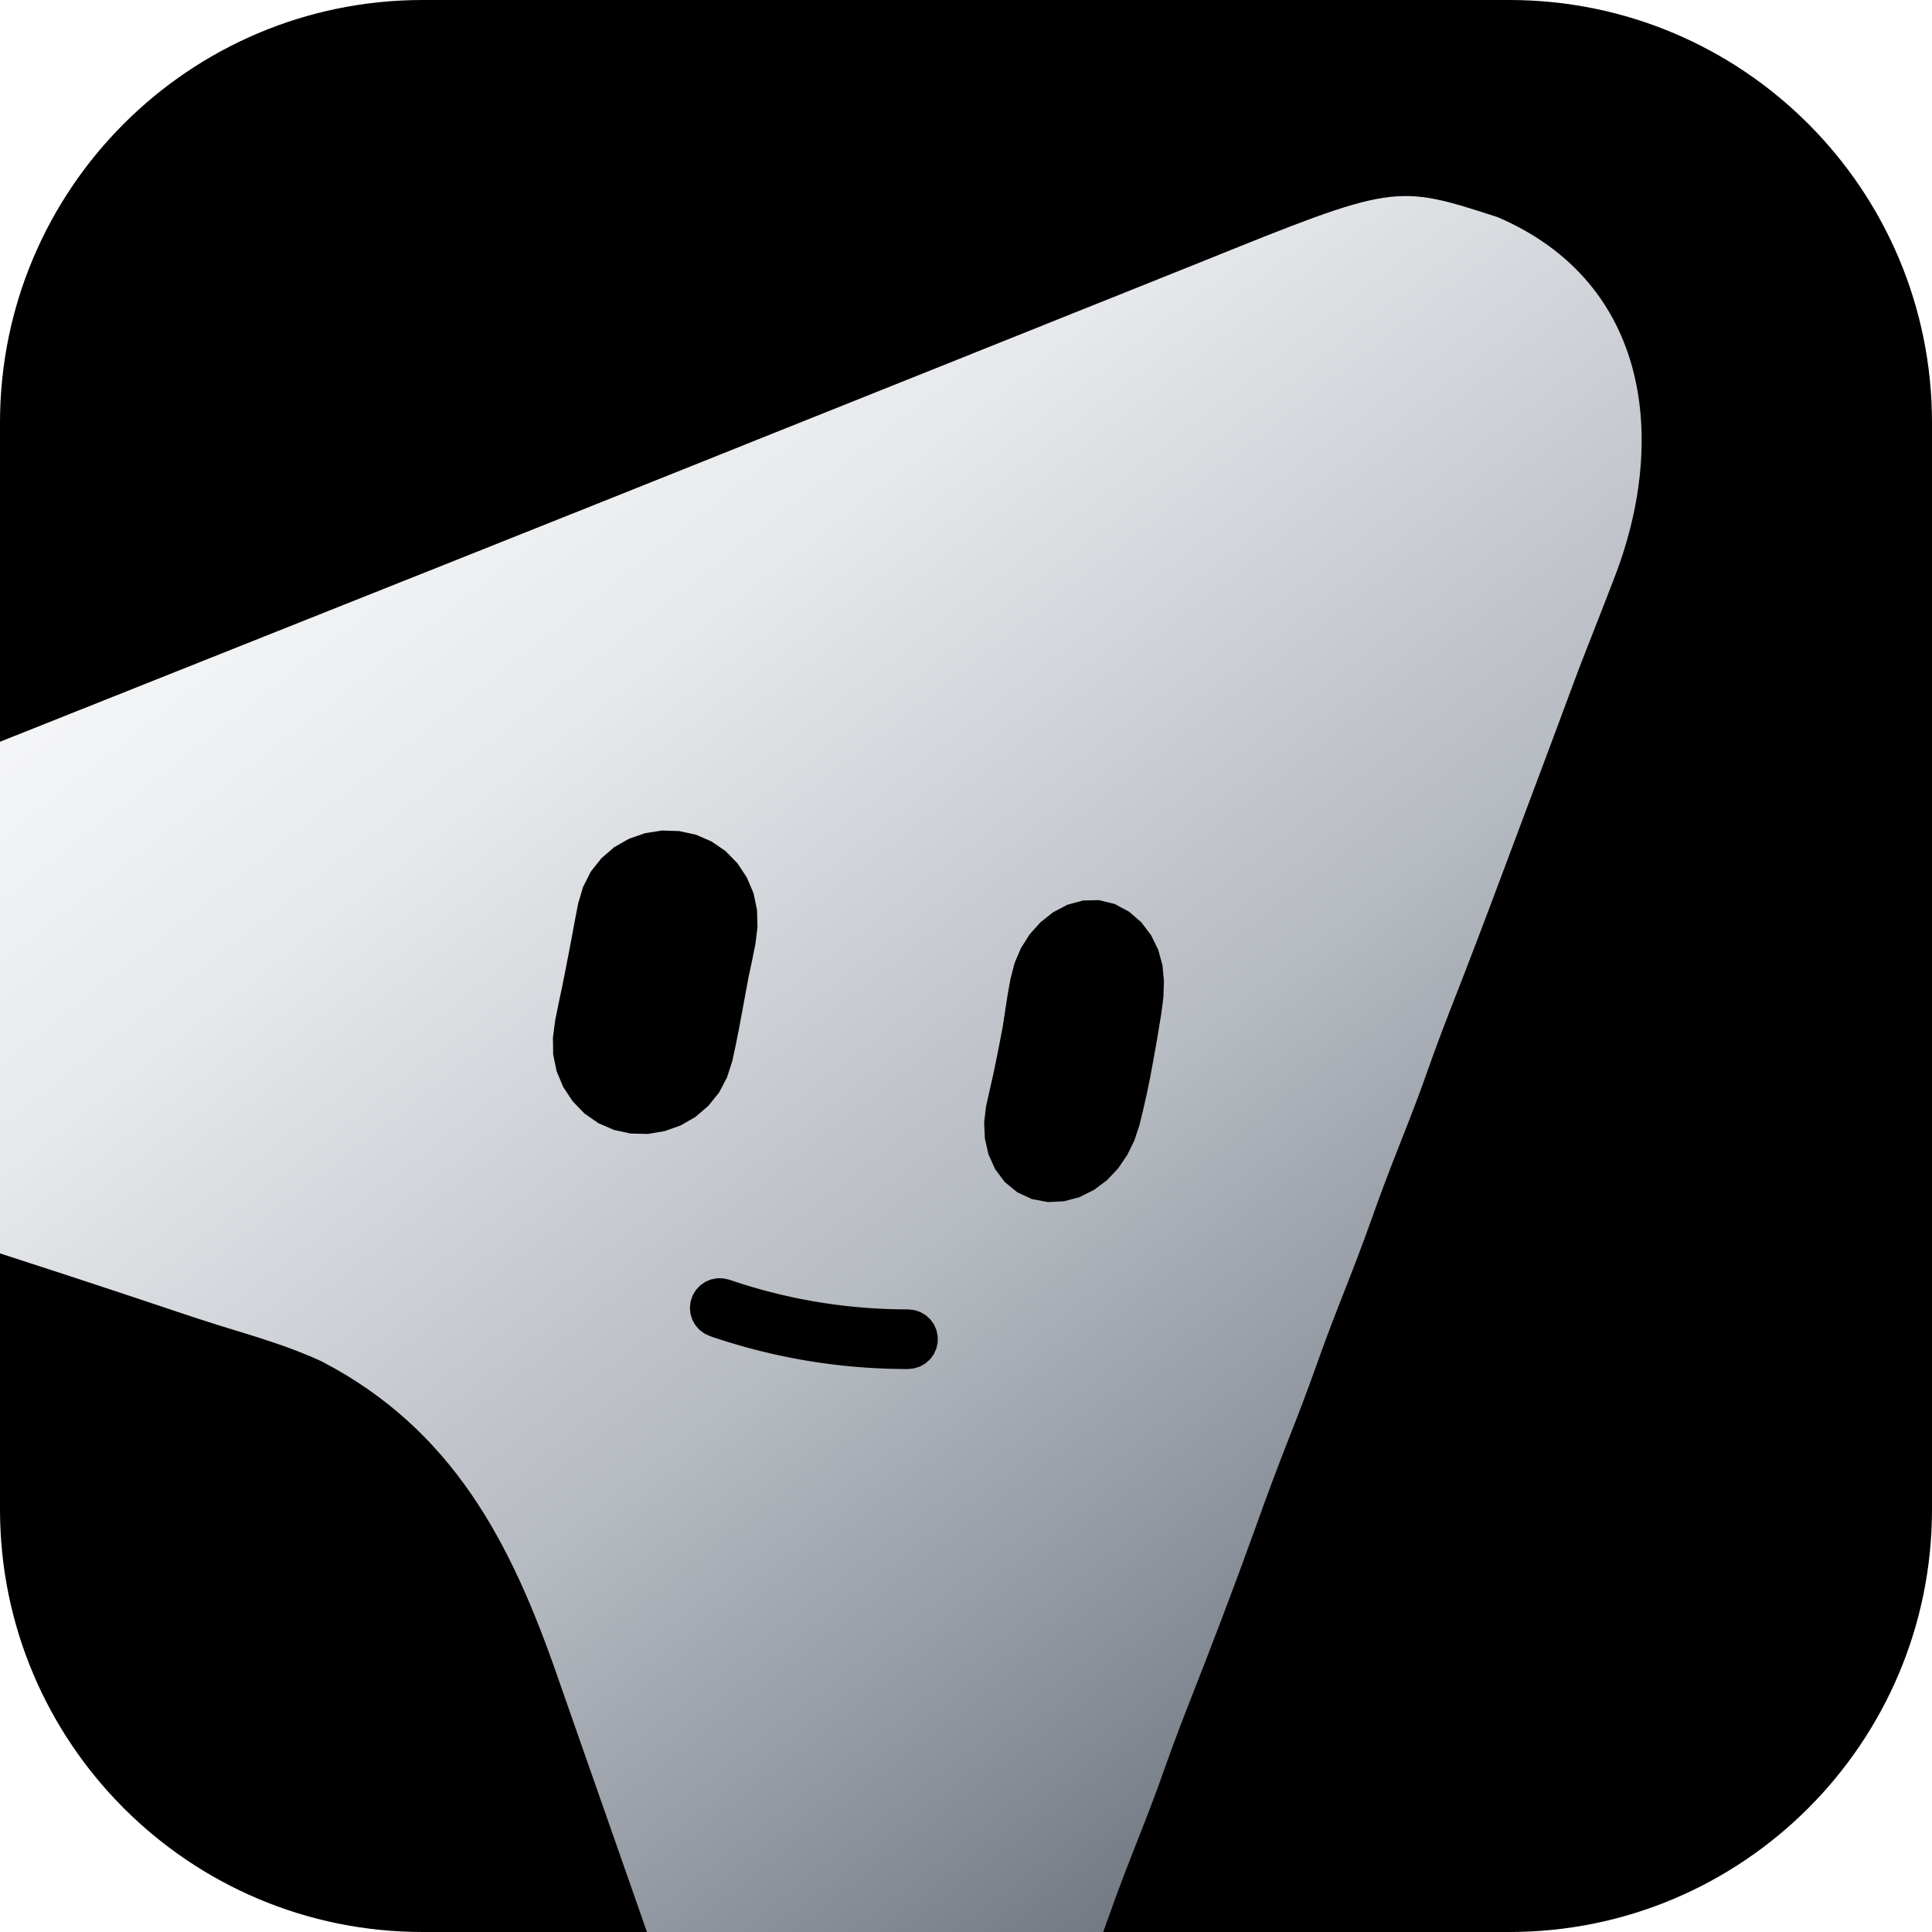
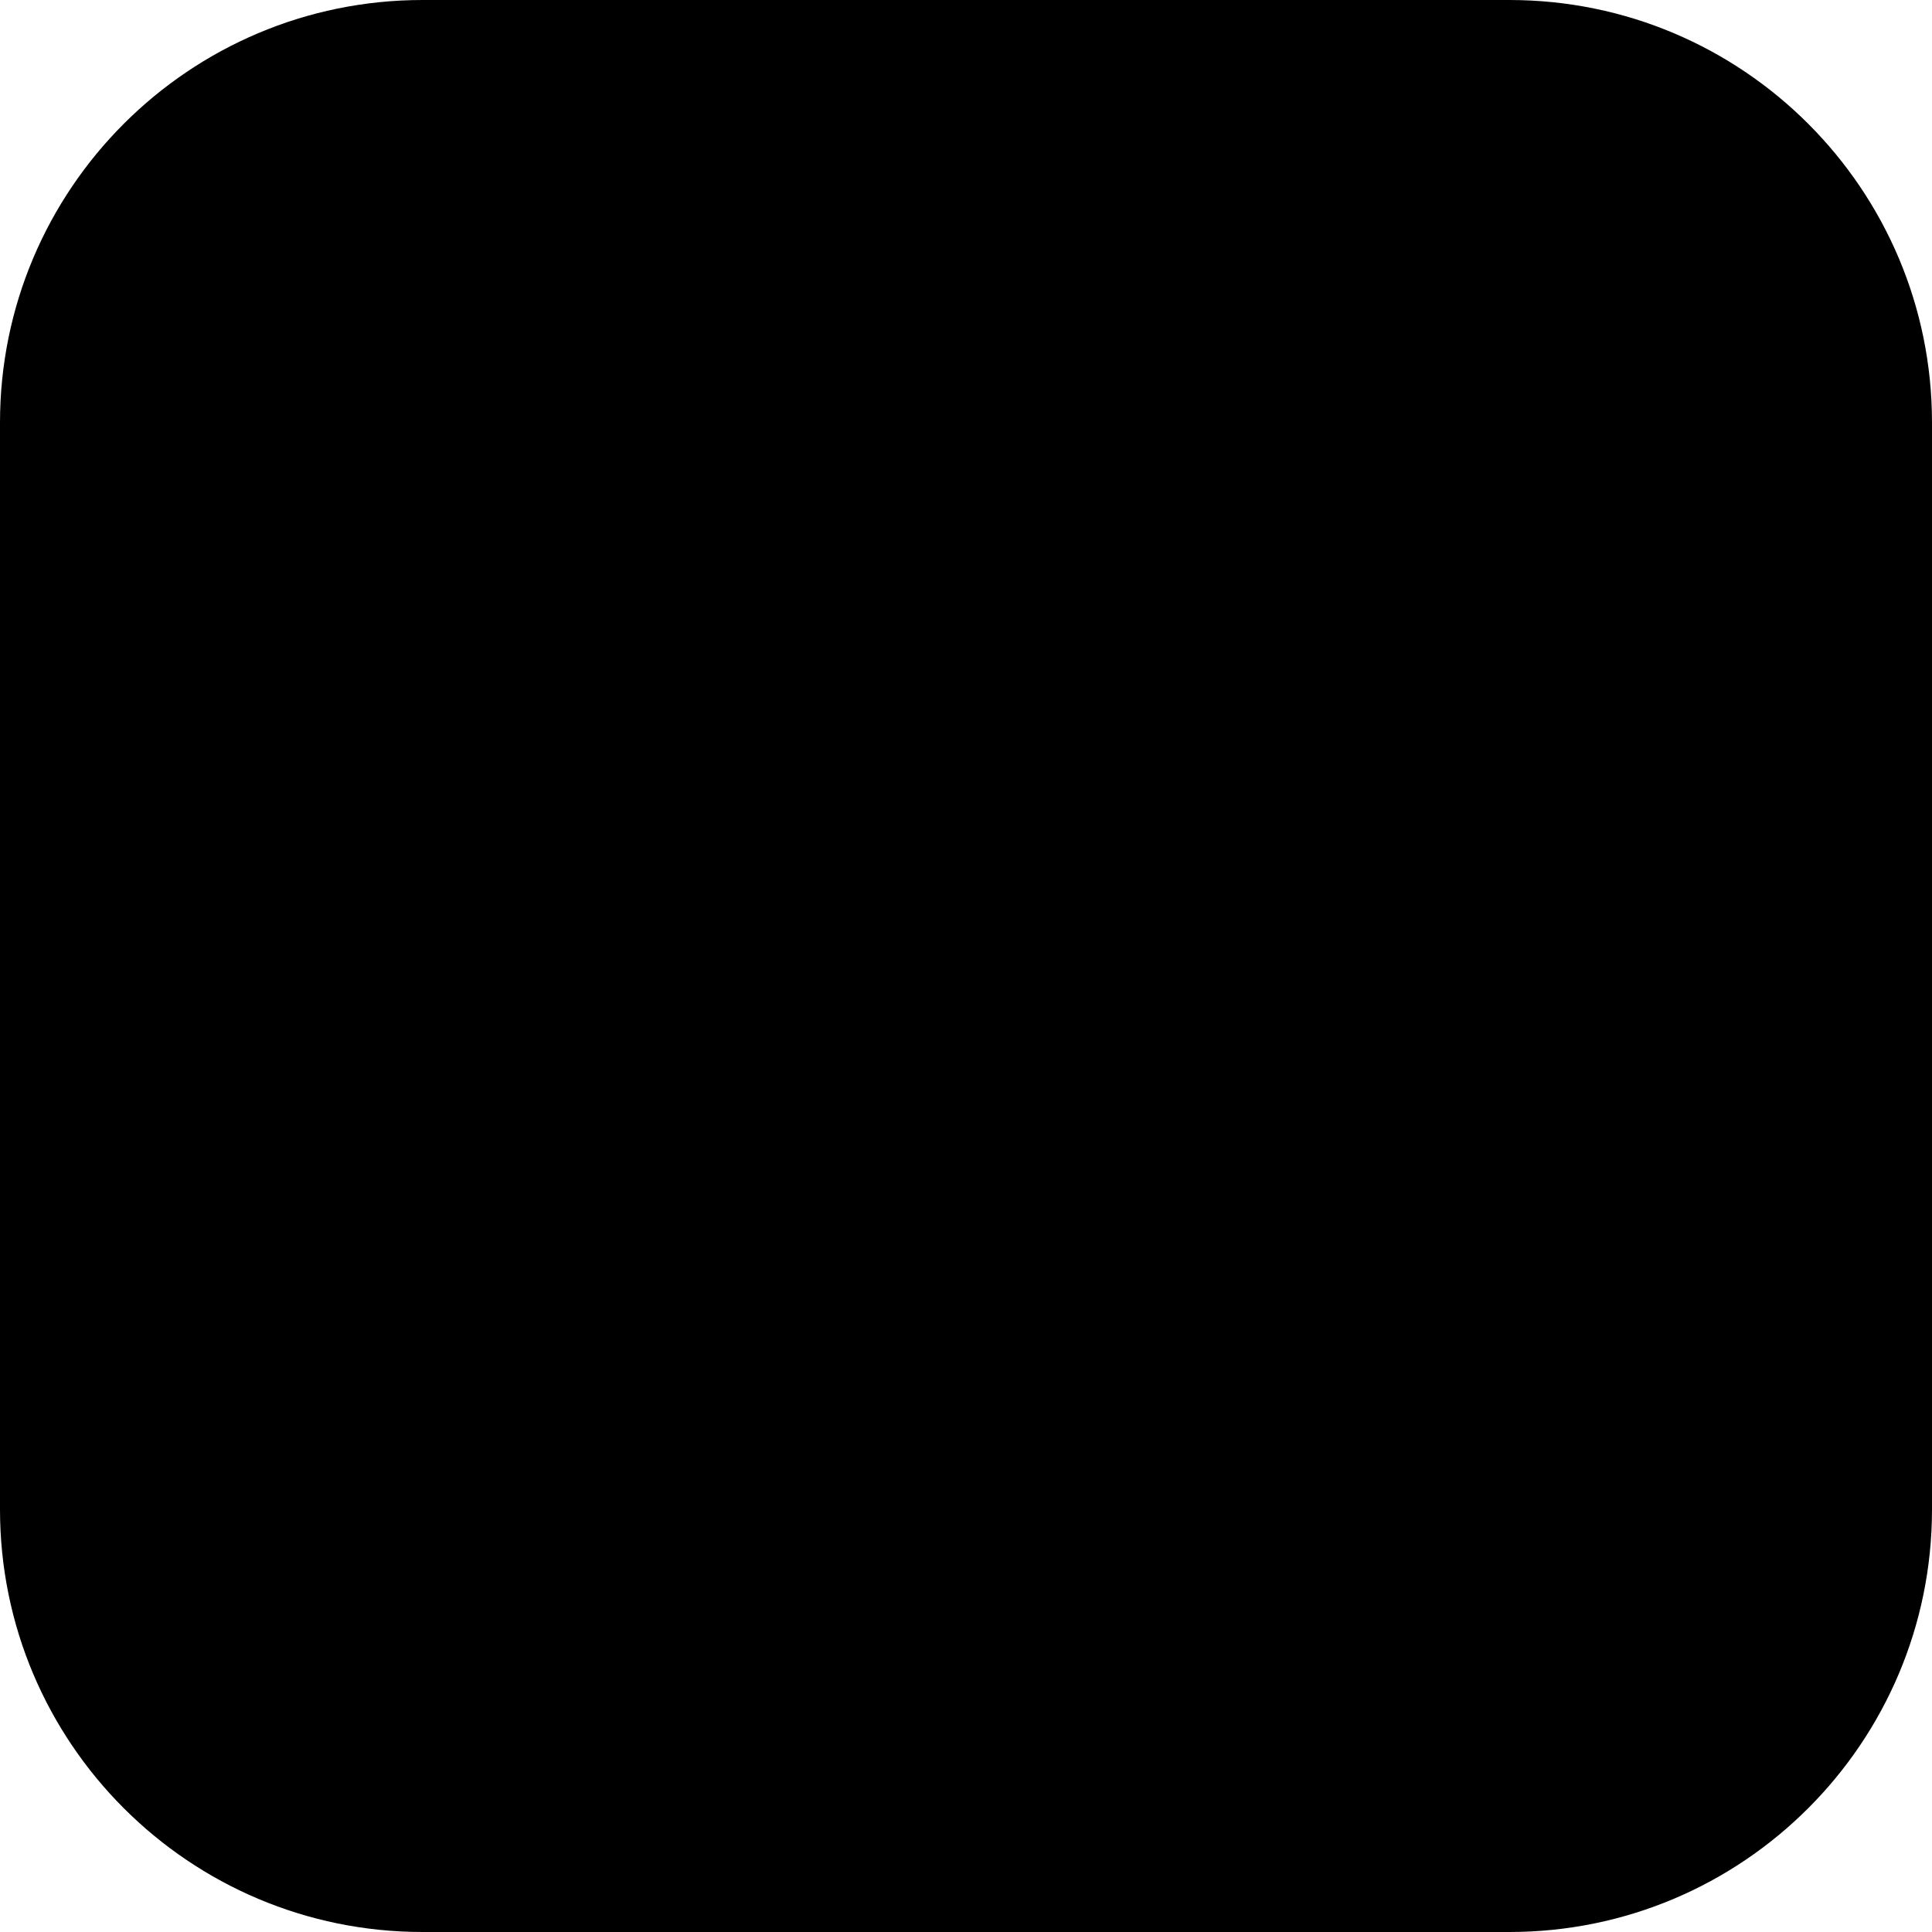
<svg xmlns="http://www.w3.org/2000/svg" viewBox="0 0 1024 1024" role="img" aria-labelledby="title desc">
  <defs>
    <clipPath id="tile">
      <rect width="1024" height="1024" rx="224" />
    </clipPath>
-     <linearGradient id="mascot-grey" x1="18%" y1="10%" x2="84%" y2="94%">
-       <stop offset="0" stop-color="#FFFFFF" />
-       <stop offset="0.28" stop-color="#E6E8EB" />
-       <stop offset="0.58" stop-color="#B7BBC2" />
-       <stop offset="0.82" stop-color="#848A94" />
-       <stop offset="1" stop-color="#5B616B" />
+     <linearGradient id="mascot-gradient" x1="18%" y1="10%" x2="84%" y2="94%">
+       {{GRADIENT_STOPS}}
    </linearGradient>
  </defs>
  <g clip-path="url(#tile)">
    <rect width="1024" height="1024" fill="#000000" />
-     <path fill="url(#mascot-grey)" fill-rule="evenodd" d="M 855.02 307.86 C 853.52 311.72 852.03 315.58 850.54 319.44 C 847.65 326.93 844.71 334.40 841.76 341.87 C 836.84 354.31 832.20 366.84 827.57 379.39 C 821.95 394.57 816.25 409.71 810.56 424.86 C 805.83 437.46 801.11 450.05 796.40 462.65 C 787.38 486.76 778.27 510.81 768.83 534.76 C 763.60 548.10 758.73 561.55 753.95 575.06 C 749.45 587.42 744.60 599.64 739.78 611.88 C 735.43 622.96 731.25 634.06 727.28 645.28 C 721.93 660.40 716.12 675.31 710.24 690.23 C 705.89 701.30 701.71 712.41 697.74 723.63 C 693.08 736.80 688.09 749.80 682.97 762.80 C 676.91 778.19 671.13 793.65 665.60 809.25 C 653.91 841.70 641.59 873.92 628.95 906.00 C 623.71 919.35 618.85 932.79 614.07 946.31 C 609.57 958.67 604.72 970.89 599.90 983.13 C 595.55 994.20 591.37 1005.31 587.40 1016.53 C 553.14 1112.62 553.14 1112.62 516.31 1130.67 C 484.93 1144.17 457.26 1148.81 424.19 1137.67 C 400.29 1127.05 375.46 1112.10 364.88 1086.92 C 364.25 1085.10 363.61 1083.28 362.96 1081.41 C 362.22 1079.31 361.48 1077.21 360.72 1075.05 C 359.54 1071.62 359.54 1071.62 358.33 1068.13 C 357.48 1065.70 356.63 1063.28 355.75 1060.79 C 353.91 1055.53 352.07 1050.26 350.24 1045.00 C 347.33 1036.64 344.40 1028.28 341.47 1019.93 C 333.12 996.17 324.81 972.41 316.52 948.64 C 311.44 934.09 306.34 919.55 301.23 905.02 C 299.29 899.50 297.37 893.99 295.45 888.47 C 270.91 817.76 240.19 757.92 170.76 721.70 C 153.30 713.50 134.62 708.21 116.24 702.53 C 101.98 698.05 87.84 693.23 73.67 688.47 C 50.38 680.71 27.06 673.07 3.70 665.52 C -1.79 663.74 -7.29 661.95 -12.78 660.17 C -23.39 656.72 -34.01 653.33 -44.64 649.96 C -82.46 637.86 -119.55 625.93 -140.31 589.31 C -154.81 554.43 -162.14 524.71 -148.01 488.11 C -134.11 458.09 -112.06 437.84 -81.52 425.66 C -78.53 424.47 -75.54 423.27 -72.47 422.04 C -69.20 420.74 -65.93 419.44 -62.56 418.10 C -59.04 416.70 -55.53 415.30 -52.02 413.89 C -42.38 410.04 -32.74 406.21 -23.10 402.37 C -12.74 398.25 -2.38 394.11 7.98 389.97 C 32.87 380.04 57.78 370.12 82.69 360.20 C 94.40 355.54 106.10 350.87 117.81 346.21 C 121.30 344.82 121.30 344.82 124.87 343.40 C 129.59 341.52 134.31 339.63 139.04 337.75 C 150.99 332.99 162.93 328.23 174.88 323.47 C 177.26 322.52 179.65 321.57 182.10 320.59 C 196.72 314.77 211.34 308.95 225.96 303.13 C 287.71 278.54 349.42 253.88 411.11 229.15 C 439.23 217.88 467.36 206.64 495.49 195.39 C 518.02 186.39 540.53 177.37 563.04 168.32 C 578.42 162.13 593.81 155.98 609.20 149.84 C 618.02 146.33 626.84 142.80 635.64 139.24 C 739.26 97.41 739.26 97.41 793.85 115.12 C 875.04 150.01 884.06 234.58 855.02 307.86 Z M 350.90 440.19 L 359.96 440.49 L 368.77 442.38 L 377.08 445.97 L 384.54 451.07 L 390.86 457.56 L 395.84 465.11 L 399.38 473.41 L 401.23 482.26 L 401.49 491.28 L 400.39 500.26 L 398.62 509.16 L 396.72 518.01 L 395.08 526.90 L 393.43 535.80 L 391.79 544.69 L 390.02 553.59 L 388.12 562.44 L 385.34 571.04 L 381.13 579.05 L 375.48 586.09 L 368.61 591.99 L 360.77 596.50 L 352.25 599.53 L 343.36 601.01 L 334.29 600.80 L 325.44 598.90 L 317.18 595.32 L 309.76 590.18 L 303.48 583.64 L 298.50 576.10 L 295.01 567.75 L 293.19 558.90 L 293.07 549.88 L 294.25 540.90 L 296.02 532.05 L 297.91 523.19 L 299.68 514.30 L 301.41 505.40 L 303.10 496.51 L 304.74 487.62 L 306.47 478.72 L 309.04 470.08 L 313.13 461.99 L 318.74 454.90 L 325.57 449.00 L 333.45 444.53 L 341.97 441.58 Z M 582.49 477.08 L 590.84 479.14 L 598.39 483.19 L 604.88 488.80 L 610.06 495.62 L 613.86 503.34 L 616.13 511.60 L 616.93 520.16 L 616.60 528.76 L 615.50 537.27 L 614.11 545.75 L 612.68 554.22 L 611.16 562.69 L 609.60 571.12 L 607.87 579.55 L 605.97 587.94 L 603.95 596.29 L 601.25 604.42 L 597.46 612.18 L 592.65 619.26 L 586.75 625.50 L 579.88 630.64 L 572.21 634.48 L 563.90 636.71 L 555.35 637.13 L 546.92 635.53 L 539.16 631.91 L 532.50 626.47 L 527.40 619.60 L 523.90 611.80 L 522.00 603.41 L 521.62 594.85 L 522.64 586.30 L 524.53 577.91 L 526.43 569.52 L 528.16 561.13 L 529.84 552.70 L 531.45 544.23 L 532.75 535.75 L 534.06 527.24 L 535.58 518.81 L 537.73 510.50 L 541.10 502.58 L 545.65 495.33 L 551.38 488.92 L 558.09 483.57 L 565.67 479.56 L 573.94 477.29 Z M 376.40 708.21 L 378.08 708.79 L 379.81 709.36 L 381.54 709.92 L 383.28 710.48 L 385.01 711.02 L 386.75 711.56 L 388.49 712.08 L 390.23 712.60 L 391.97 713.10 L 393.72 713.60 L 395.46 714.08 L 397.21 714.56 L 398.96 715.03 L 400.71 715.48 L 402.47 715.93 L 404.22 716.36 L 405.98 716.79 L 407.74 717.20 L 409.50 717.61 L 411.26 718.00 L 413.02 718.39 L 414.79 718.76 L 416.56 719.13 L 418.33 719.48 L 420.10 719.83 L 421.87 720.16 L 423.65 720.49 L 425.42 720.81 L 427.20 721.11 L 428.98 721.41 L 430.76 721.69 L 432.54 721.97 L 434.33 722.23 L 436.11 722.49 L 437.90 722.73 L 439.69 722.97 L 441.48 723.19 L 443.28 723.41 L 445.07 723.61 L 446.87 723.81 L 448.66 723.99 L 450.46 724.17 L 452.26 724.33 L 454.07 724.49 L 455.87 724.63 L 457.68 724.77 L 459.48 724.89 L 461.29 725.01 L 463.10 725.11 L 464.91 725.21 L 466.73 725.29 L 468.54 725.37 L 470.36 725.43 L 472.17 725.49 L 473.99 725.53 L 475.81 725.57 L 477.63 725.59 L 479.46 725.61 L 481.24 725.61 L 481.24 725.61 L 484.53 725.28 L 487.67 724.27 L 490.54 722.62 L 493.00 720.42 L 494.95 717.75 L 496.30 714.73 L 497.00 711.50 L 497.01 708.20 L 496.33 704.96 L 494.99 701.94 L 493.06 699.26 L 490.61 697.04 L 487.75 695.38 L 484.61 694.35 L 481.33 694.00 L 481.33 694.00 L 479.63 694.00 L 477.98 693.98 L 476.33 693.96 L 474.69 693.93 L 473.04 693.89 L 471.40 693.84 L 469.76 693.78 L 468.12 693.71 L 466.48 693.63 L 464.84 693.55 L 463.21 693.45 L 461.58 693.35 L 459.95 693.24 L 458.32 693.11 L 456.69 692.98 L 455.06 692.84 L 453.44 692.69 L 451.82 692.54 L 450.19 692.37 L 448.57 692.19 L 446.96 692.01 L 445.34 691.81 L 443.72 691.61 L 442.11 691.40 L 440.50 691.18 L 438.89 690.95 L 437.28 690.71 L 435.67 690.46 L 434.07 690.20 L 432.46 689.94 L 430.86 689.66 L 429.26 689.38 L 427.66 689.08 L 426.06 688.78 L 424.47 688.47 L 422.87 688.15 L 421.28 687.82 L 419.68 687.48 L 418.09 687.13 L 416.50 686.78 L 414.92 686.41 L 413.33 686.04 L 411.75 685.65 L 410.16 685.26 L 408.58 684.86 L 407.00 684.45 L 405.42 684.03 L 403.84 683.60 L 402.26 683.16 L 400.69 682.71 L 399.11 682.26 L 397.54 681.79 L 395.97 681.32 L 394.40 680.84 L 392.83 680.34 L 391.26 679.84 L 389.70 679.33 L 388.13 678.81 L 386.53 678.27 L 386.53 678.27 L 383.31 677.54 L 380.00 677.50 L 376.76 678.15 L 373.73 679.46 L 371.03 681.37 L 368.79 683.80 L 367.10 686.64 L 366.04 689.77 L 365.66 693.05 L 365.96 696.34 L 366.95 699.49 L 368.56 702.38 L 370.74 704.86 L 373.39 706.83 L 376.40 708.21 Z" />
+     <path fill="url(#mascot-gradient)" fill-rule="evenodd" d="M 855.02 307.86 C 853.52 311.72 852.03 315.58 850.54 319.44 C 847.65 326.93 844.71 334.40 841.76 341.87 C 836.84 354.31 832.20 366.84 827.57 379.39 C 821.95 394.57 816.25 409.71 810.56 424.86 C 805.83 437.46 801.11 450.05 796.40 462.65 C 787.38 486.76 778.27 510.81 768.83 534.76 C 763.60 548.10 758.73 561.55 753.95 575.06 C 749.45 587.42 744.60 599.64 739.78 611.88 C 735.43 622.96 731.25 634.06 727.28 645.28 C 721.93 660.40 716.12 675.31 710.24 690.23 C 705.89 701.30 701.71 712.41 697.74 723.63 C 693.08 736.80 688.09 749.80 682.97 762.80 C 676.91 778.19 671.13 793.65 665.60 809.25 C 653.91 841.70 641.59 873.92 628.95 906.00 C 623.71 919.35 618.85 932.79 614.07 946.31 C 609.57 958.67 604.72 970.89 599.90 983.13 C 595.55 994.20 591.37 1005.31 587.40 1016.53 C 553.14 1112.62 553.14 1112.62 516.31 1130.67 C 484.93 1144.17 457.26 1148.81 424.19 1137.67 C 400.29 1127.05 375.46 1112.10 364.88 1086.92 C 364.25 1085.10 363.61 1083.28 362.96 1081.41 C 362.22 1079.31 361.48 1077.21 360.72 1075.05 C 359.54 1071.62 359.54 1071.62 358.33 1068.13 C 357.48 1065.70 356.63 1063.28 355.75 1060.79 C 353.91 1055.53 352.07 1050.26 350.24 1045.00 C 347.33 1036.64 344.40 1028.28 341.47 1019.93 C 333.12 996.17 324.81 972.41 316.52 948.64 C 311.44 934.09 306.34 919.55 301.23 905.02 C 299.29 899.50 297.37 893.99 295.45 888.47 C 270.91 817.76 240.19 757.92 170.76 721.70 C 153.30 713.50 134.62 708.21 116.24 702.53 C 101.98 698.05 87.84 693.23 73.67 688.47 C 50.38 680.71 27.06 673.07 3.70 665.52 C -1.79 663.74 -7.29 661.95 -12.78 660.17 C -23.39 656.72 -34.01 653.33 -44.64 649.96 C -82.46 637.86 -119.55 625.93 -140.31 589.31 C -154.81 554.43 -162.14 524.71 -148.01 488.11 C -134.11 458.09 -112.06 437.84 -81.52 425.66 C -78.53 424.47 -75.54 423.27 -72.47 422.04 C -69.20 420.74 -65.93 419.44 -62.56 418.10 C -59.04 416.70 -55.53 415.30 -52.02 413.89 C -42.38 410.04 -32.74 406.21 -23.10 402.37 C -12.74 398.25 -2.38 394.11 7.98 389.97 C 32.87 380.04 57.78 370.12 82.69 360.20 C 94.40 355.54 106.10 350.87 117.81 346.21 C 121.30 344.82 121.30 344.82 124.87 343.40 C 129.59 341.52 134.31 339.63 139.04 337.75 C 150.99 332.99 162.93 328.23 174.88 323.47 C 177.26 322.52 179.65 321.57 182.10 320.59 C 196.72 314.77 211.34 308.95 225.96 303.13 C 287.71 278.54 349.42 253.88 411.11 229.15 C 439.23 217.88 467.36 206.64 495.49 195.39 C 518.02 186.39 540.53 177.37 563.04 168.32 C 578.42 162.13 593.81 155.98 609.20 149.84 C 618.02 146.33 626.84 142.80 635.64 139.24 C 739.26 97.41 739.26 97.41 793.85 115.12 C 875.04 150.01 884.06 234.58 855.02 307.86 Z M 350.90 440.19 L 359.96 440.49 L 368.77 442.38 L 377.08 445.97 L 384.54 451.07 L 390.86 457.56 L 395.84 465.11 L 399.38 473.41 L 401.23 482.26 L 401.49 491.28 L 400.39 500.26 L 398.62 509.16 L 396.72 518.01 L 395.08 526.90 L 393.43 535.80 L 391.79 544.69 L 390.02 553.59 L 388.12 562.44 L 385.34 571.04 L 381.13 579.05 L 375.48 586.09 L 368.61 591.99 L 360.77 596.50 L 352.25 599.53 L 343.36 601.01 L 334.29 600.80 L 325.44 598.90 L 317.18 595.32 L 309.76 590.18 L 303.48 583.64 L 298.50 576.10 L 295.01 567.75 L 293.19 558.90 L 293.07 549.88 L 294.25 540.90 L 296.02 532.05 L 297.91 523.19 L 299.68 514.30 L 301.41 505.40 L 303.10 496.51 L 304.74 487.62 L 306.47 478.72 L 309.04 470.08 L 313.13 461.99 L 318.74 454.90 L 325.57 449.00 L 333.45 444.53 L 341.97 441.58 Z M 582.49 477.08 L 590.84 479.14 L 598.39 483.19 L 604.88 488.80 L 610.06 495.62 L 613.86 503.34 L 616.13 511.60 L 616.93 520.16 L 616.60 528.76 L 615.50 537.27 L 614.11 545.75 L 612.68 554.22 L 611.16 562.69 L 609.60 571.12 L 607.87 579.55 L 605.97 587.94 L 603.95 596.29 L 601.25 604.42 L 597.46 612.18 L 592.65 619.26 L 586.75 625.50 L 579.88 630.64 L 572.21 634.48 L 563.90 636.71 L 555.35 637.13 L 546.92 635.53 L 539.16 631.91 L 532.50 626.47 L 527.40 619.60 L 523.90 611.80 L 522.00 603.41 L 521.62 594.85 L 522.64 586.30 L 524.53 577.91 L 526.43 569.52 L 528.16 561.13 L 529.84 552.70 L 531.45 544.23 L 532.75 535.75 L 534.06 527.24 L 535.58 518.81 L 537.73 510.50 L 541.10 502.58 L 545.65 495.33 L 551.38 488.92 L 558.09 483.57 L 565.67 479.56 L 573.94 477.29 Z M 376.40 708.21 L 378.08 708.79 L 379.81 709.36 L 381.54 709.92 L 383.28 710.48 L 385.01 711.02 L 386.75 711.56 L 388.49 712.08 L 390.23 712.60 L 391.97 713.10 L 393.72 713.60 L 395.46 714.08 L 397.21 714.56 L 398.96 715.03 L 400.71 715.48 L 402.47 715.93 L 404.22 716.36 L 405.98 716.79 L 407.74 717.20 L 409.50 717.61 L 411.26 718.00 L 413.02 718.39 L 414.79 718.76 L 416.56 719.13 L 418.33 719.48 L 420.10 719.83 L 421.87 720.16 L 423.65 720.49 L 425.42 720.81 L 427.20 721.11 L 428.98 721.41 L 430.76 721.69 L 432.54 721.97 L 434.33 722.23 L 436.11 722.49 L 437.90 722.73 L 439.69 722.97 L 441.48 723.19 L 443.28 723.41 L 445.07 723.61 L 446.87 723.81 L 448.66 723.99 L 450.46 724.17 L 452.26 724.33 L 454.07 724.49 L 455.87 724.63 L 457.68 724.77 L 459.48 724.89 L 461.29 725.01 L 463.10 725.11 L 464.91 725.21 L 466.73 725.29 L 468.54 725.37 L 470.36 725.43 L 472.17 725.49 L 473.99 725.53 L 475.81 725.57 L 477.63 725.59 L 479.46 725.61 L 481.24 725.61 L 481.24 725.61 L 484.53 725.28 L 487.67 724.27 L 490.54 722.62 L 493.00 720.42 L 494.95 717.75 L 496.30 714.73 L 497.00 711.50 L 497.01 708.20 L 496.33 704.96 L 494.99 701.94 L 493.06 699.26 L 490.61 697.04 L 487.75 695.38 L 484.61 694.35 L 481.33 694.00 L 481.33 694.00 L 479.63 694.00 L 477.98 693.98 L 476.33 693.96 L 474.69 693.93 L 473.04 693.89 L 471.40 693.84 L 469.76 693.78 L 468.12 693.71 L 466.48 693.63 L 464.84 693.55 L 463.21 693.45 L 461.58 693.35 L 459.95 693.24 L 458.32 693.11 L 456.69 692.98 L 455.06 692.84 L 453.44 692.69 L 451.82 692.54 L 450.19 692.37 L 448.57 692.19 L 446.96 692.01 L 445.34 691.81 L 443.72 691.61 L 442.11 691.40 L 440.50 691.18 L 438.89 690.95 L 437.28 690.71 L 435.67 690.46 L 434.07 690.20 L 432.46 689.94 L 430.86 689.66 L 429.26 689.38 L 427.66 689.08 L 426.06 688.78 L 424.47 688.47 L 422.87 688.15 L 421.28 687.82 L 419.68 687.48 L 418.09 687.13 L 416.50 686.78 L 414.92 686.41 L 413.33 686.04 L 411.75 685.65 L 410.16 685.26 L 408.58 684.86 L 407.00 684.45 L 405.42 684.03 L 403.84 683.60 L 402.26 683.16 L 400.69 682.71 L 399.11 682.26 L 397.54 681.79 L 395.97 681.32 L 394.40 680.84 L 392.83 680.34 L 391.26 679.84 L 389.70 679.33 L 388.13 678.81 L 386.53 678.27 L 386.53 678.27 L 383.31 677.54 L 380.00 677.50 L 376.76 678.15 L 373.73 679.46 L 371.03 681.37 L 368.79 683.80 L 367.10 686.64 L 366.04 689.77 L 365.66 693.05 L 365.96 696.34 L 366.95 699.49 L 368.56 702.38 L 370.74 704.86 L 373.39 706.83 L 376.40 708.21 Z" />
  </g>
</svg>
